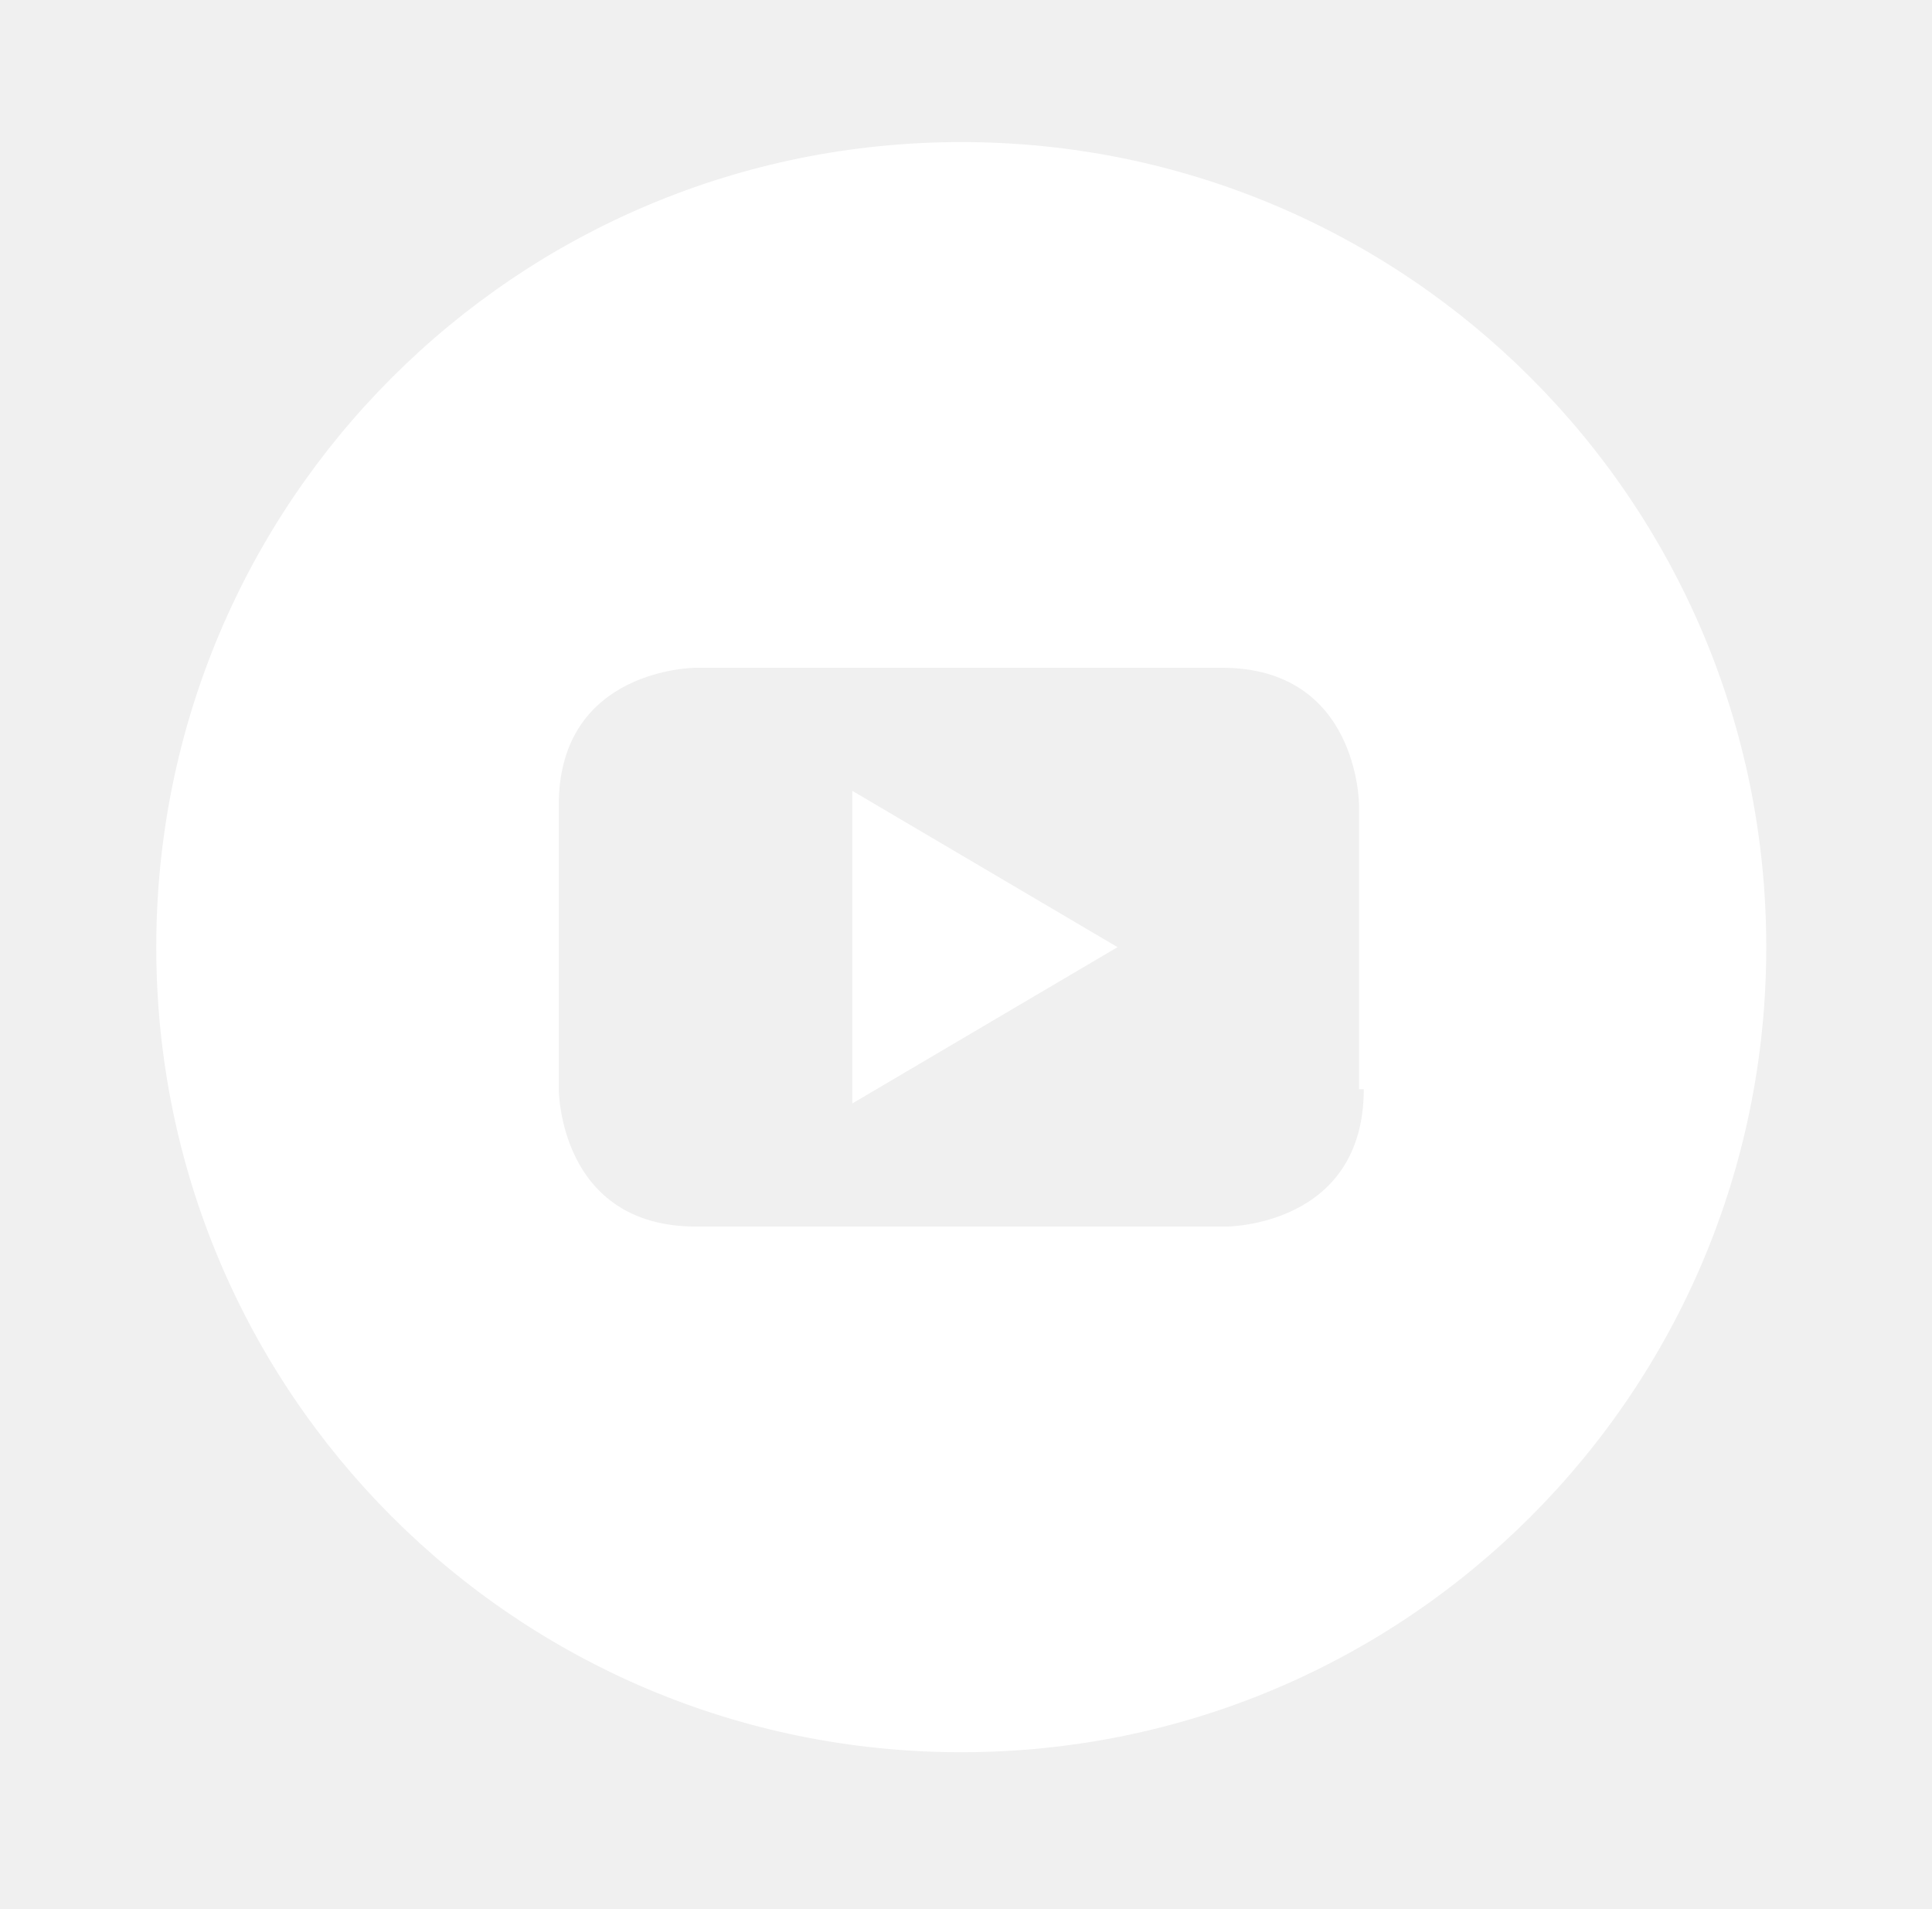
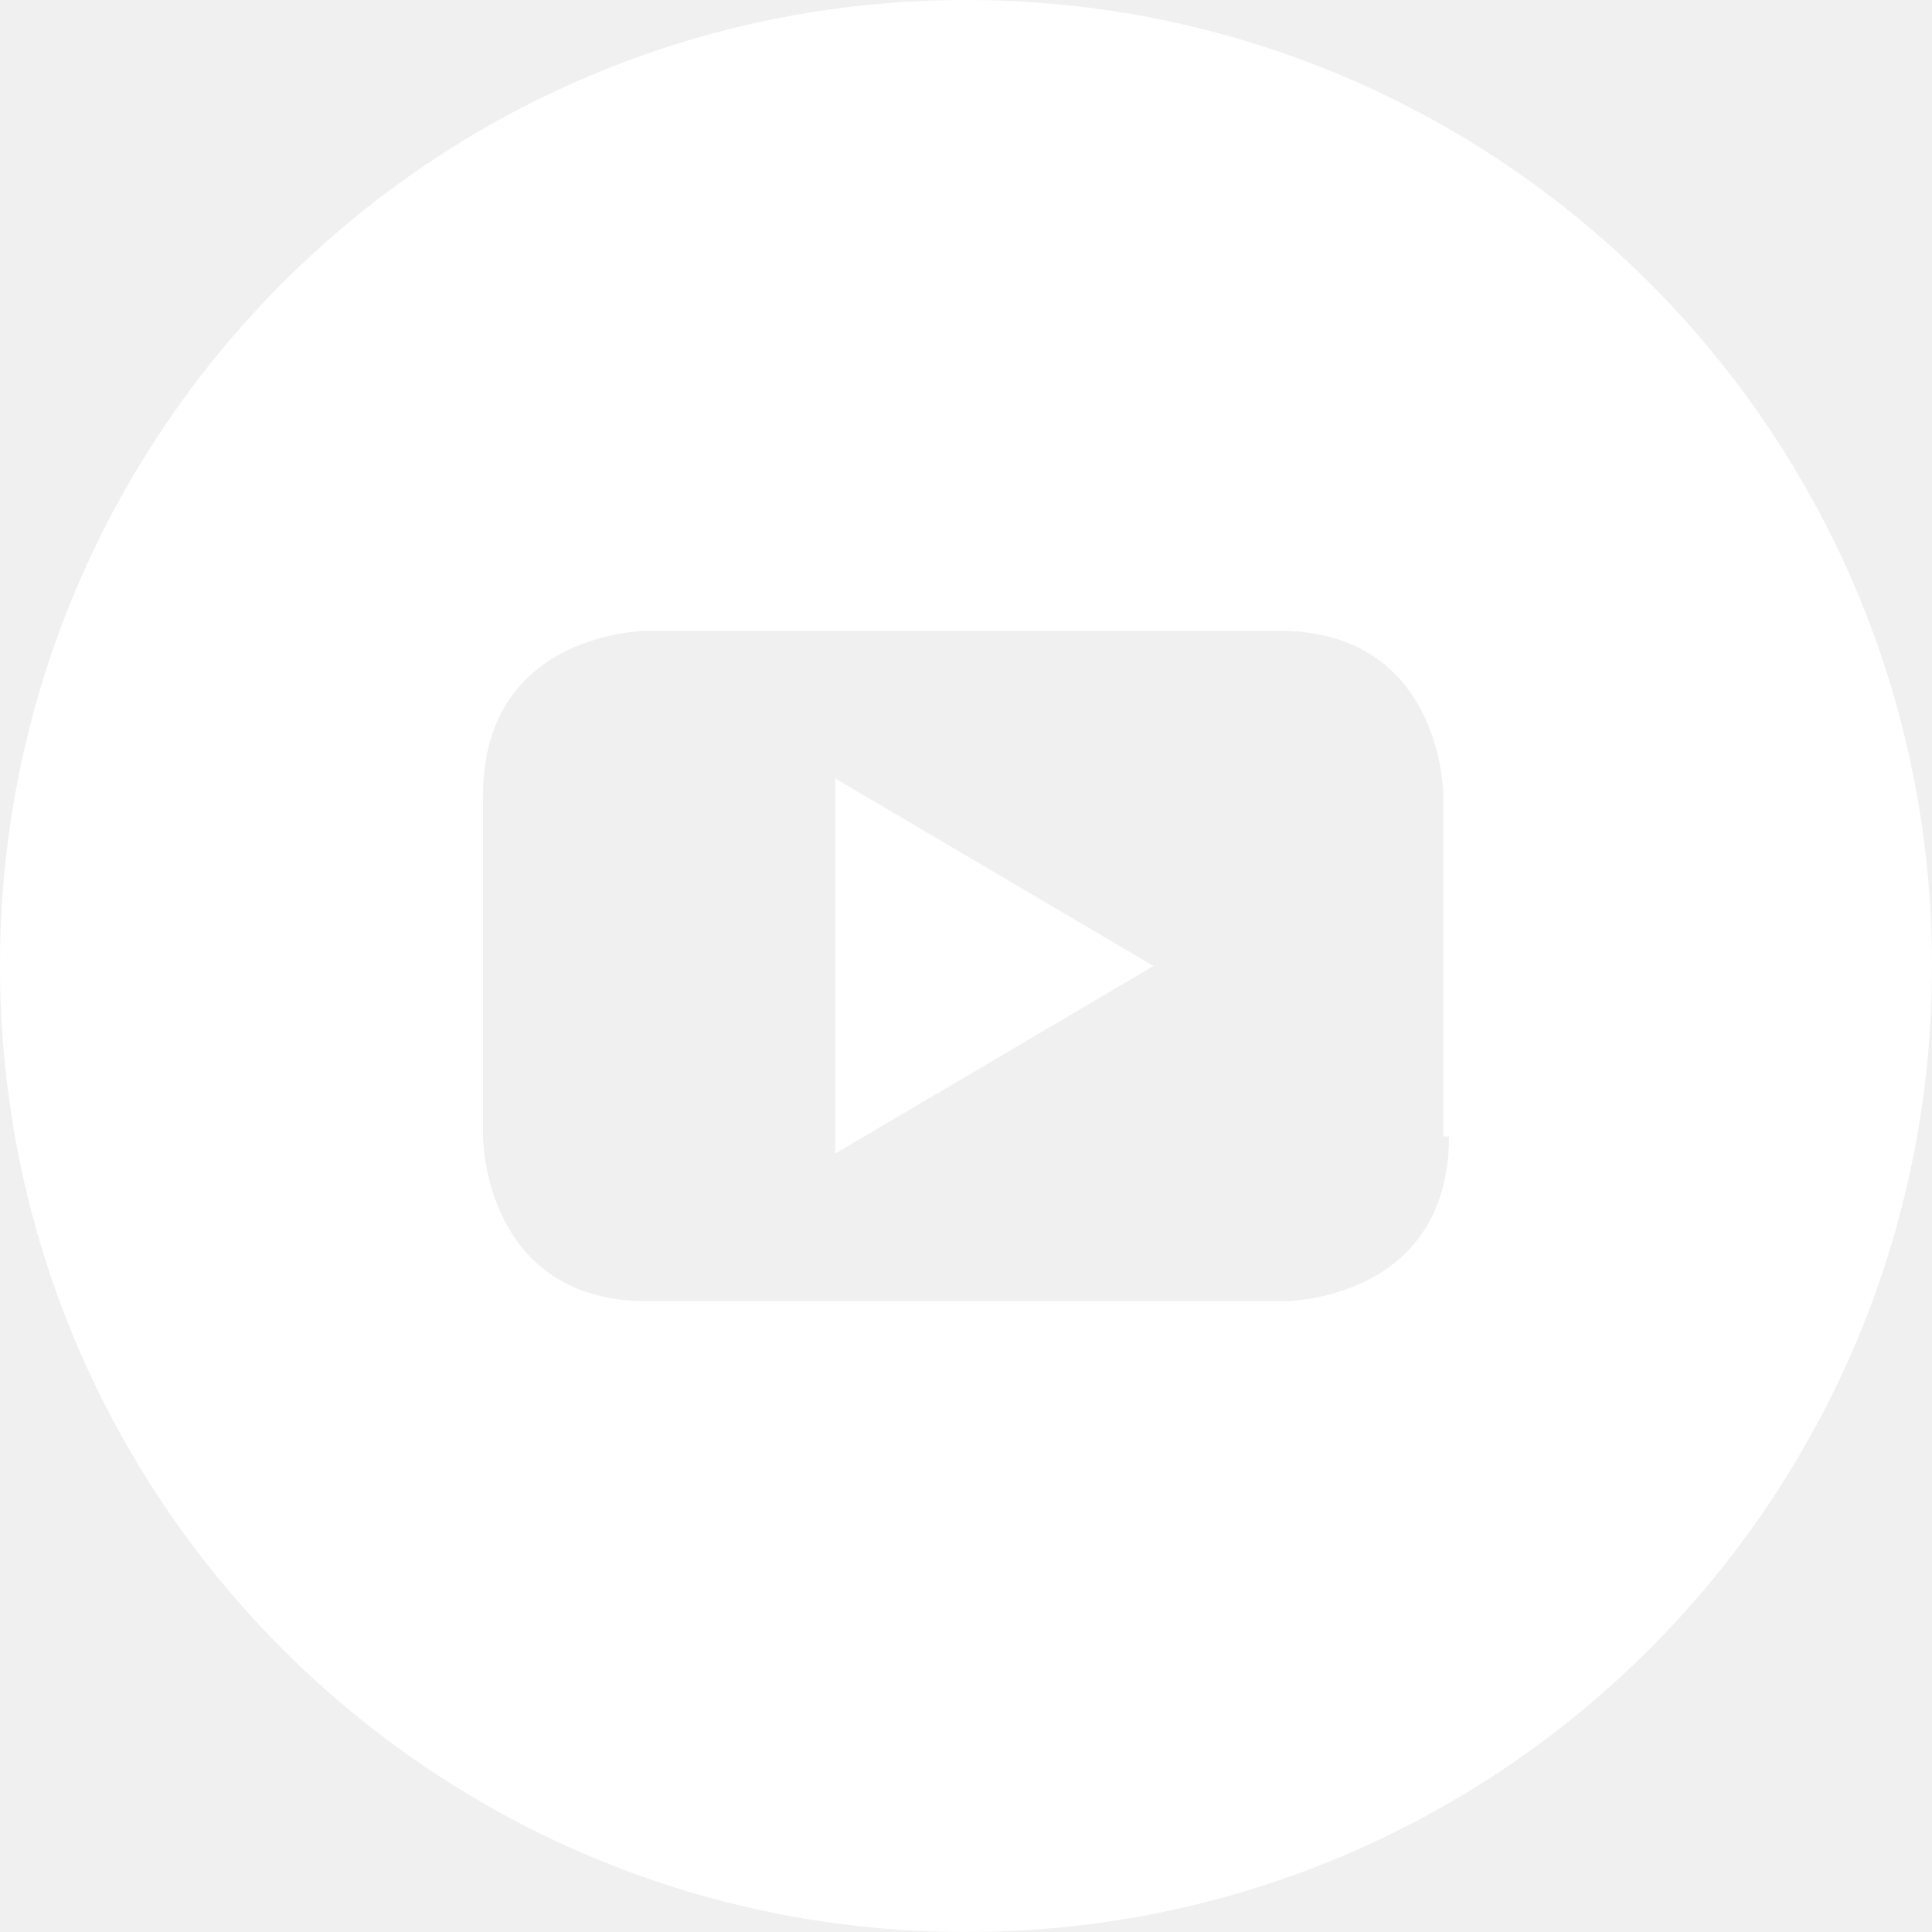
- <svg xmlns="http://www.w3.org/2000/svg" id="Layer_1" viewBox="0 0 40.8 40.3">
+ <svg xmlns="http://www.w3.org/2000/svg" id="Layer_1" viewBox="-285 376.7 34 34">
  <style>.st0{fill:#FFFFFF;}</style>
-   <path class="st0" d="M18 23.3l5.6-3.3-5.6-3.3z" />
-   <path class="st0" d="M20.3 3c-9.4 0-17 7.6-17 17s7.6 17 17 17 17-7.6 17-17-7.6-17-17-17zm8.5 20c0 2.9-2.9 2.9-2.9 2.9H14.7c-2.9 0-2.9-2.9-2.9-2.9v-6c0-2.9 2.9-2.9 2.9-2.9h11.1c2.9 0 2.9 2.9 2.9 2.9v6z" />
+   <path class="st0" d="M-270.3 397l5.6-3.3-5.6-3.3z" />
+   <path class="st0" d="M-268 376.7c-9.4 0-17 7.6-17 17s7.6 17 17 17 17-7.6 17-17-7.6-17-17-17zm8.5 20c0 2.9-2.9 2.9-2.9 2.9h-11.2c-2.9 0-2.9-2.9-2.9-2.9v-6c0-2.9 2.9-2.9 2.9-2.9h11.1c2.9 0 2.9 2.9 2.9 2.9v6h.1z" />
</svg>
